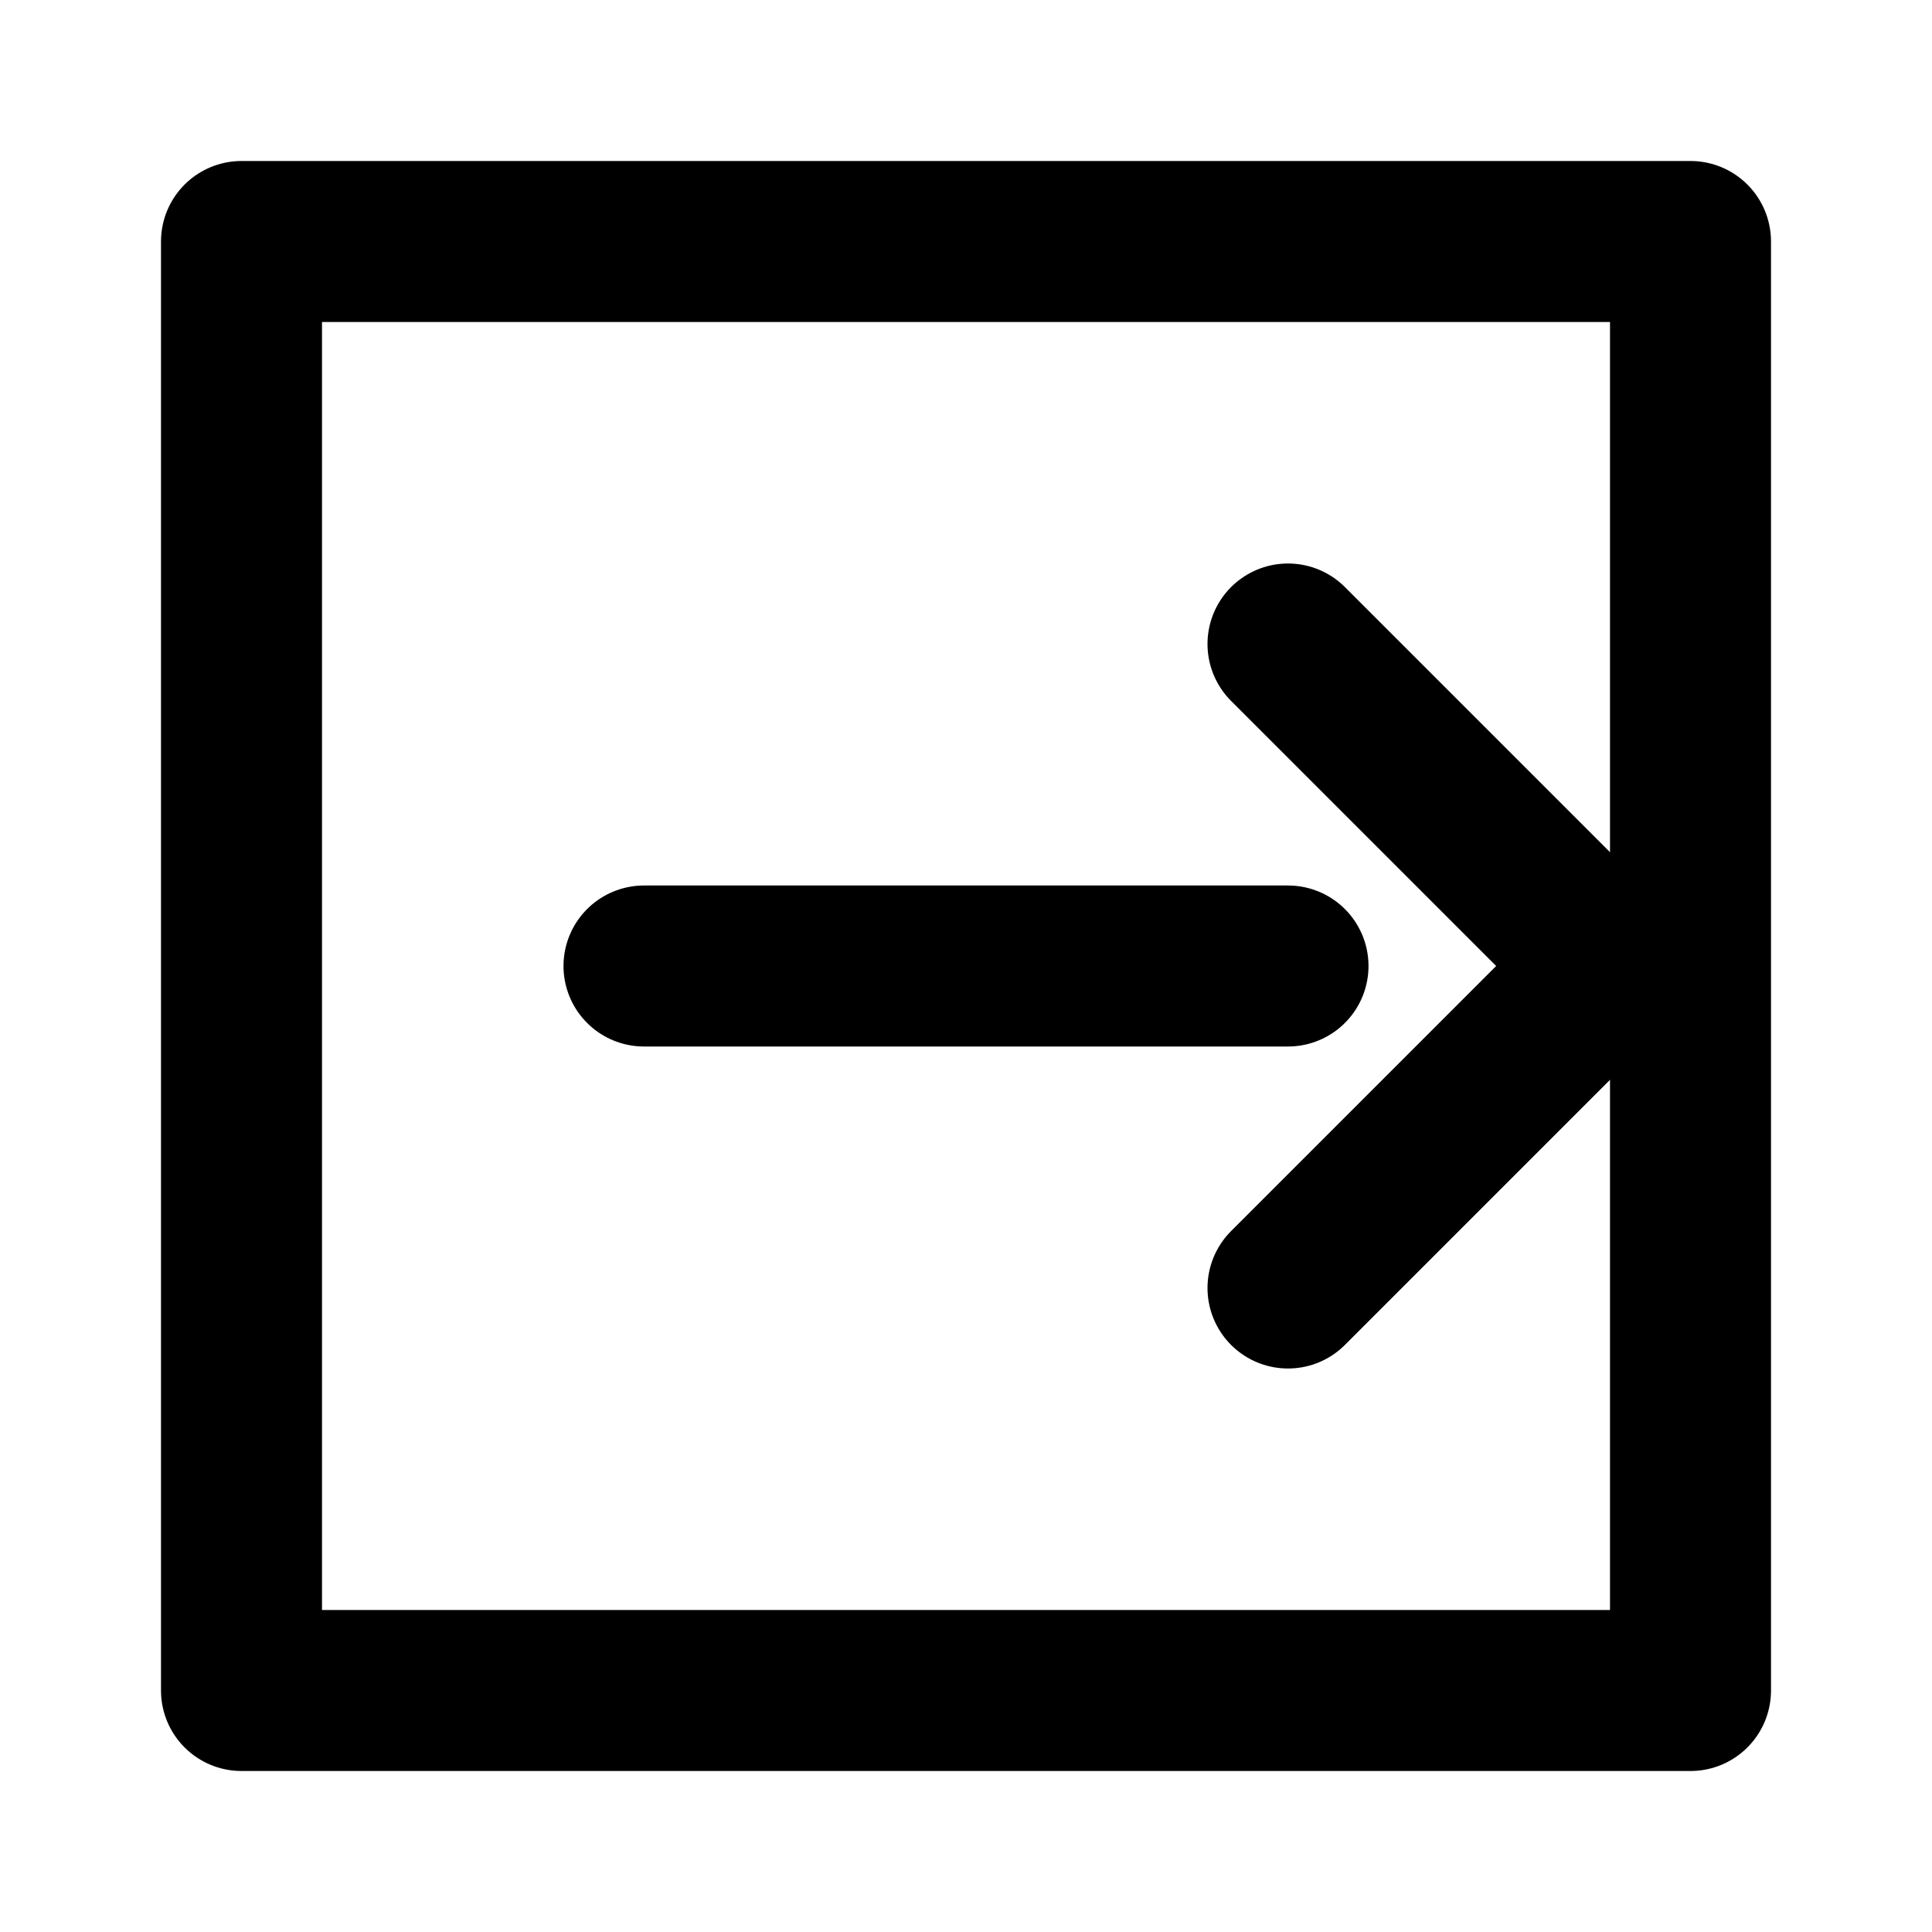
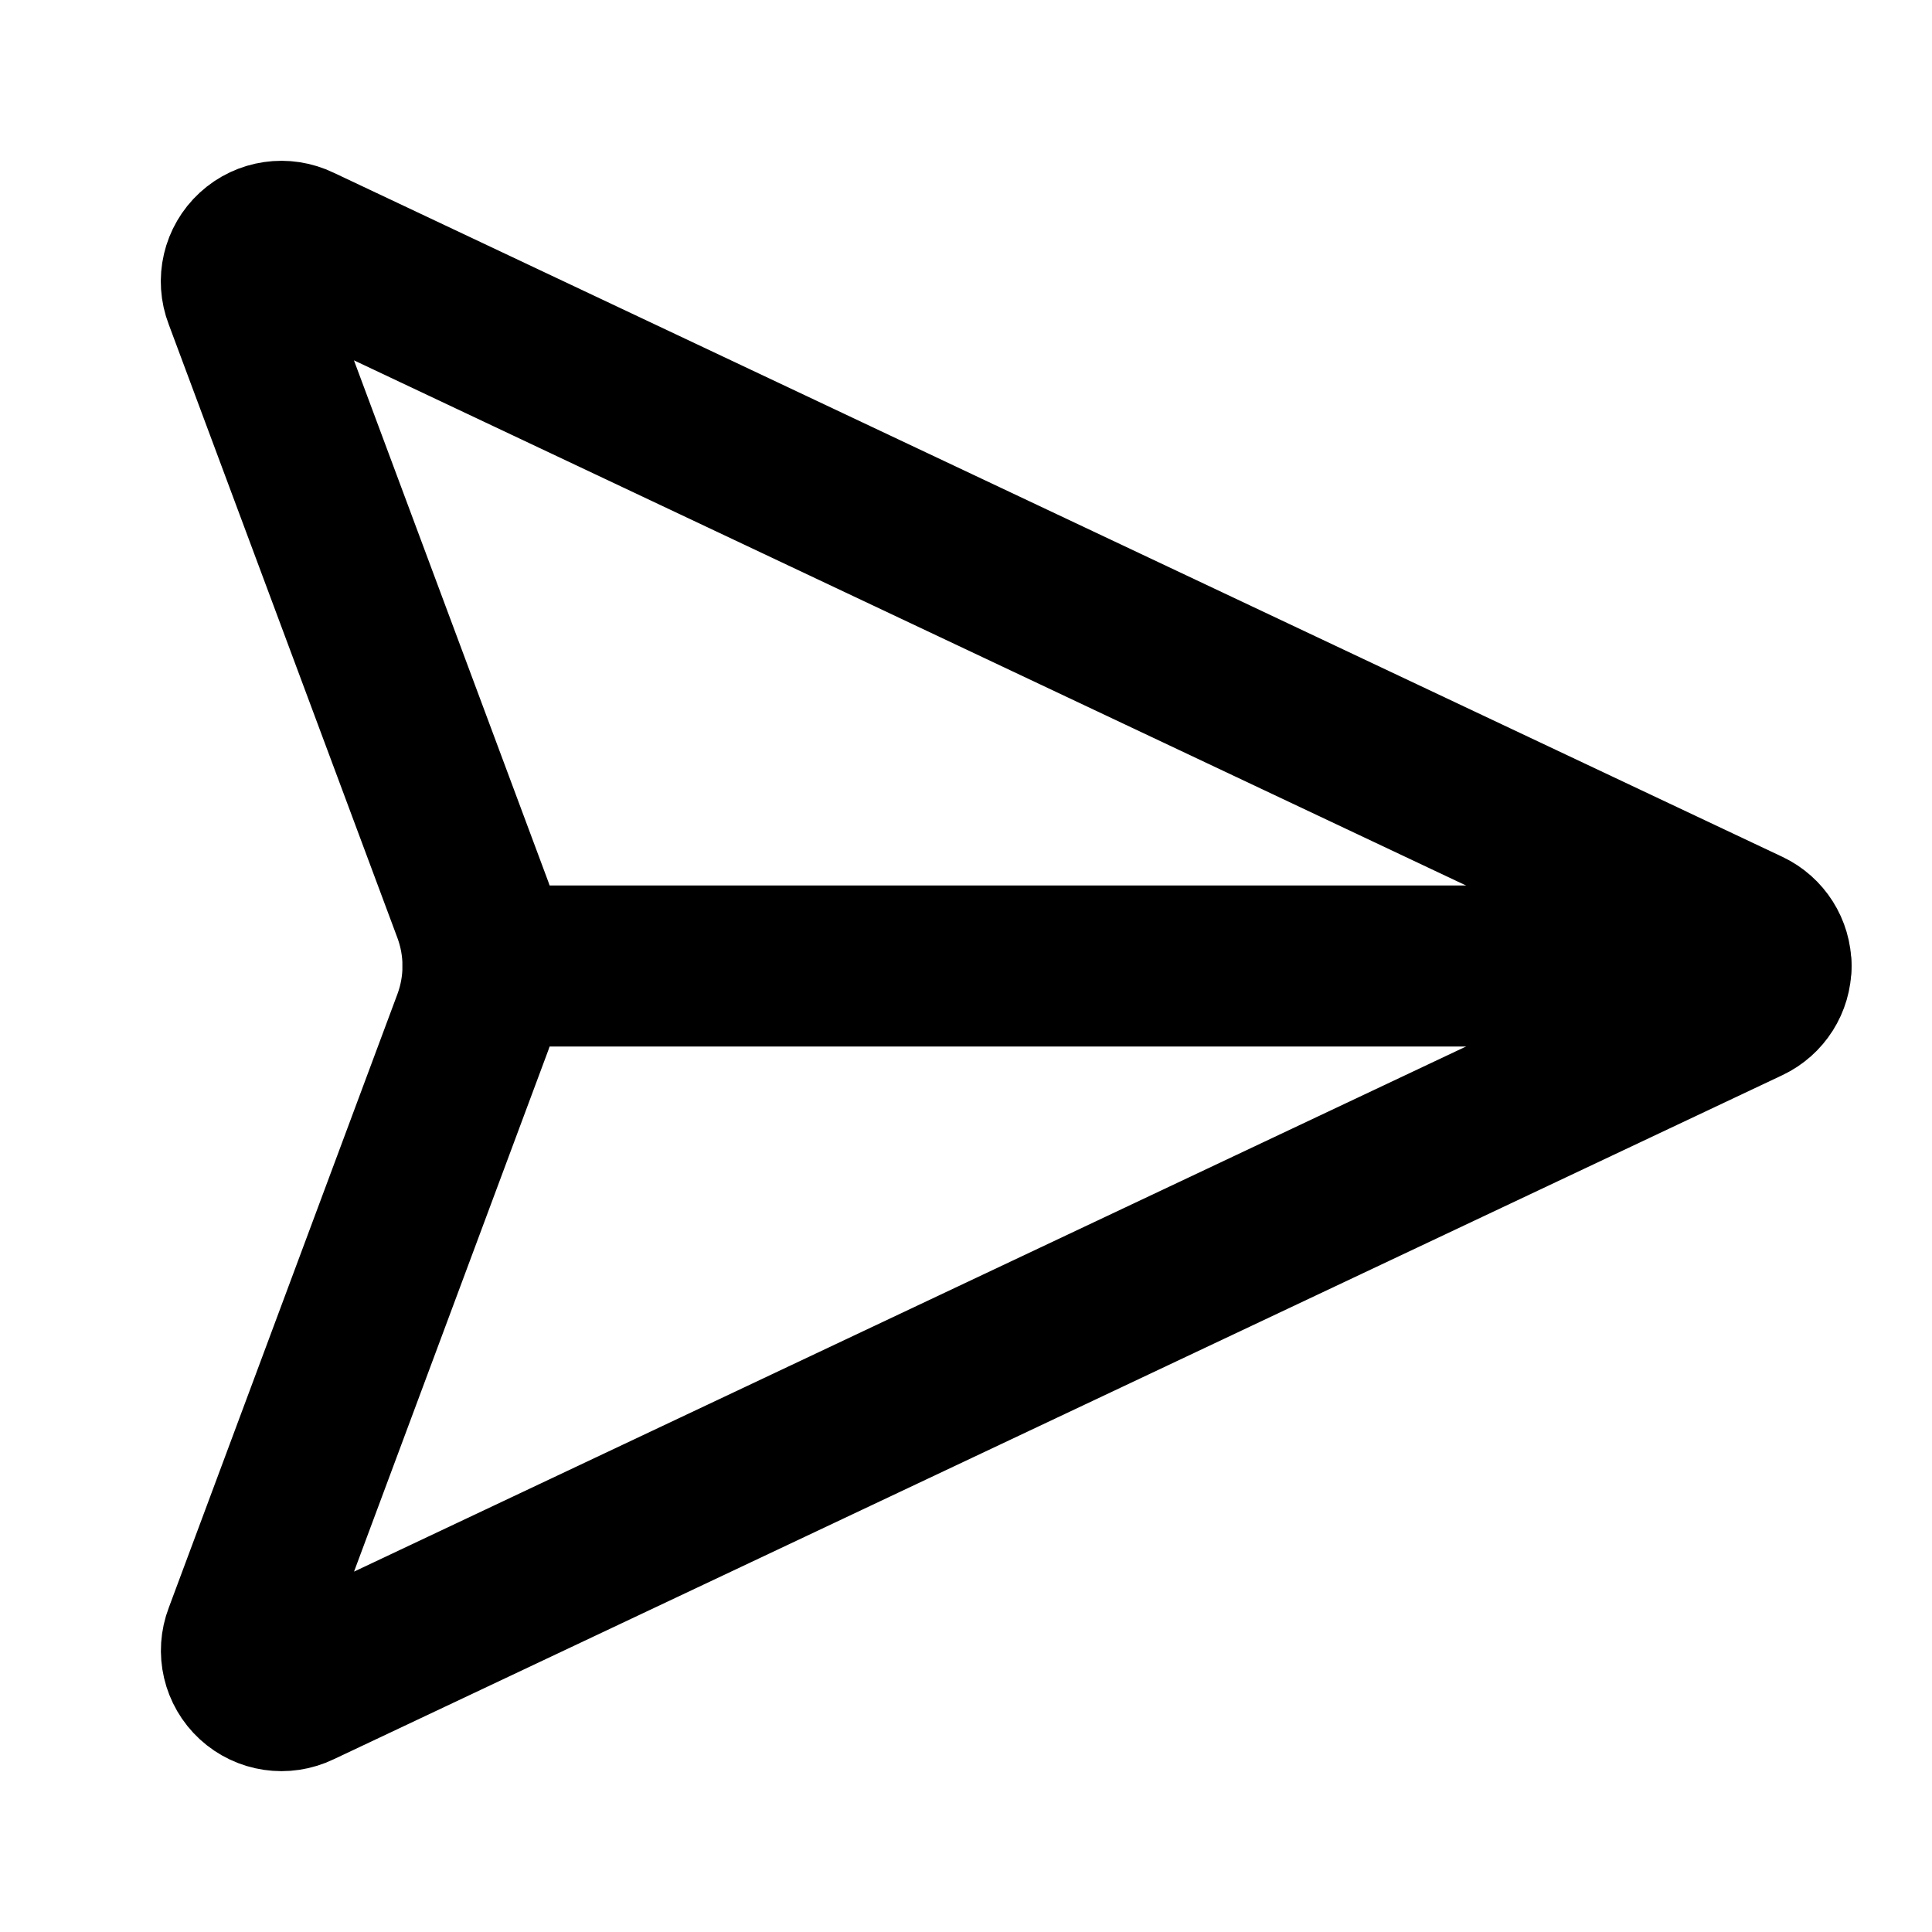
<svg xmlns="http://www.w3.org/2000/svg" width="24" height="24" viewBox="0 0 24 24" fill="none" stroke="currentColor" stroke-width="2" stroke-linecap="round" stroke-linejoin="round">
-   <path d="M3 3h18v18H3z" />
-   <path d="m16 8 4 4-4 4" />
-   <path d="M8 12h8" />
+   <path d="M3.714 3.048a.498.498 0 0 0-.683.627l2.843 7.627a2 2 0 0 1 0 1.396l-2.842 7.627a.498.498 0 0 0 .682.627l18-8.5a.5.5 0 0 0 0-.904z" />
+   <path d="M6 12h16" />
</svg>
